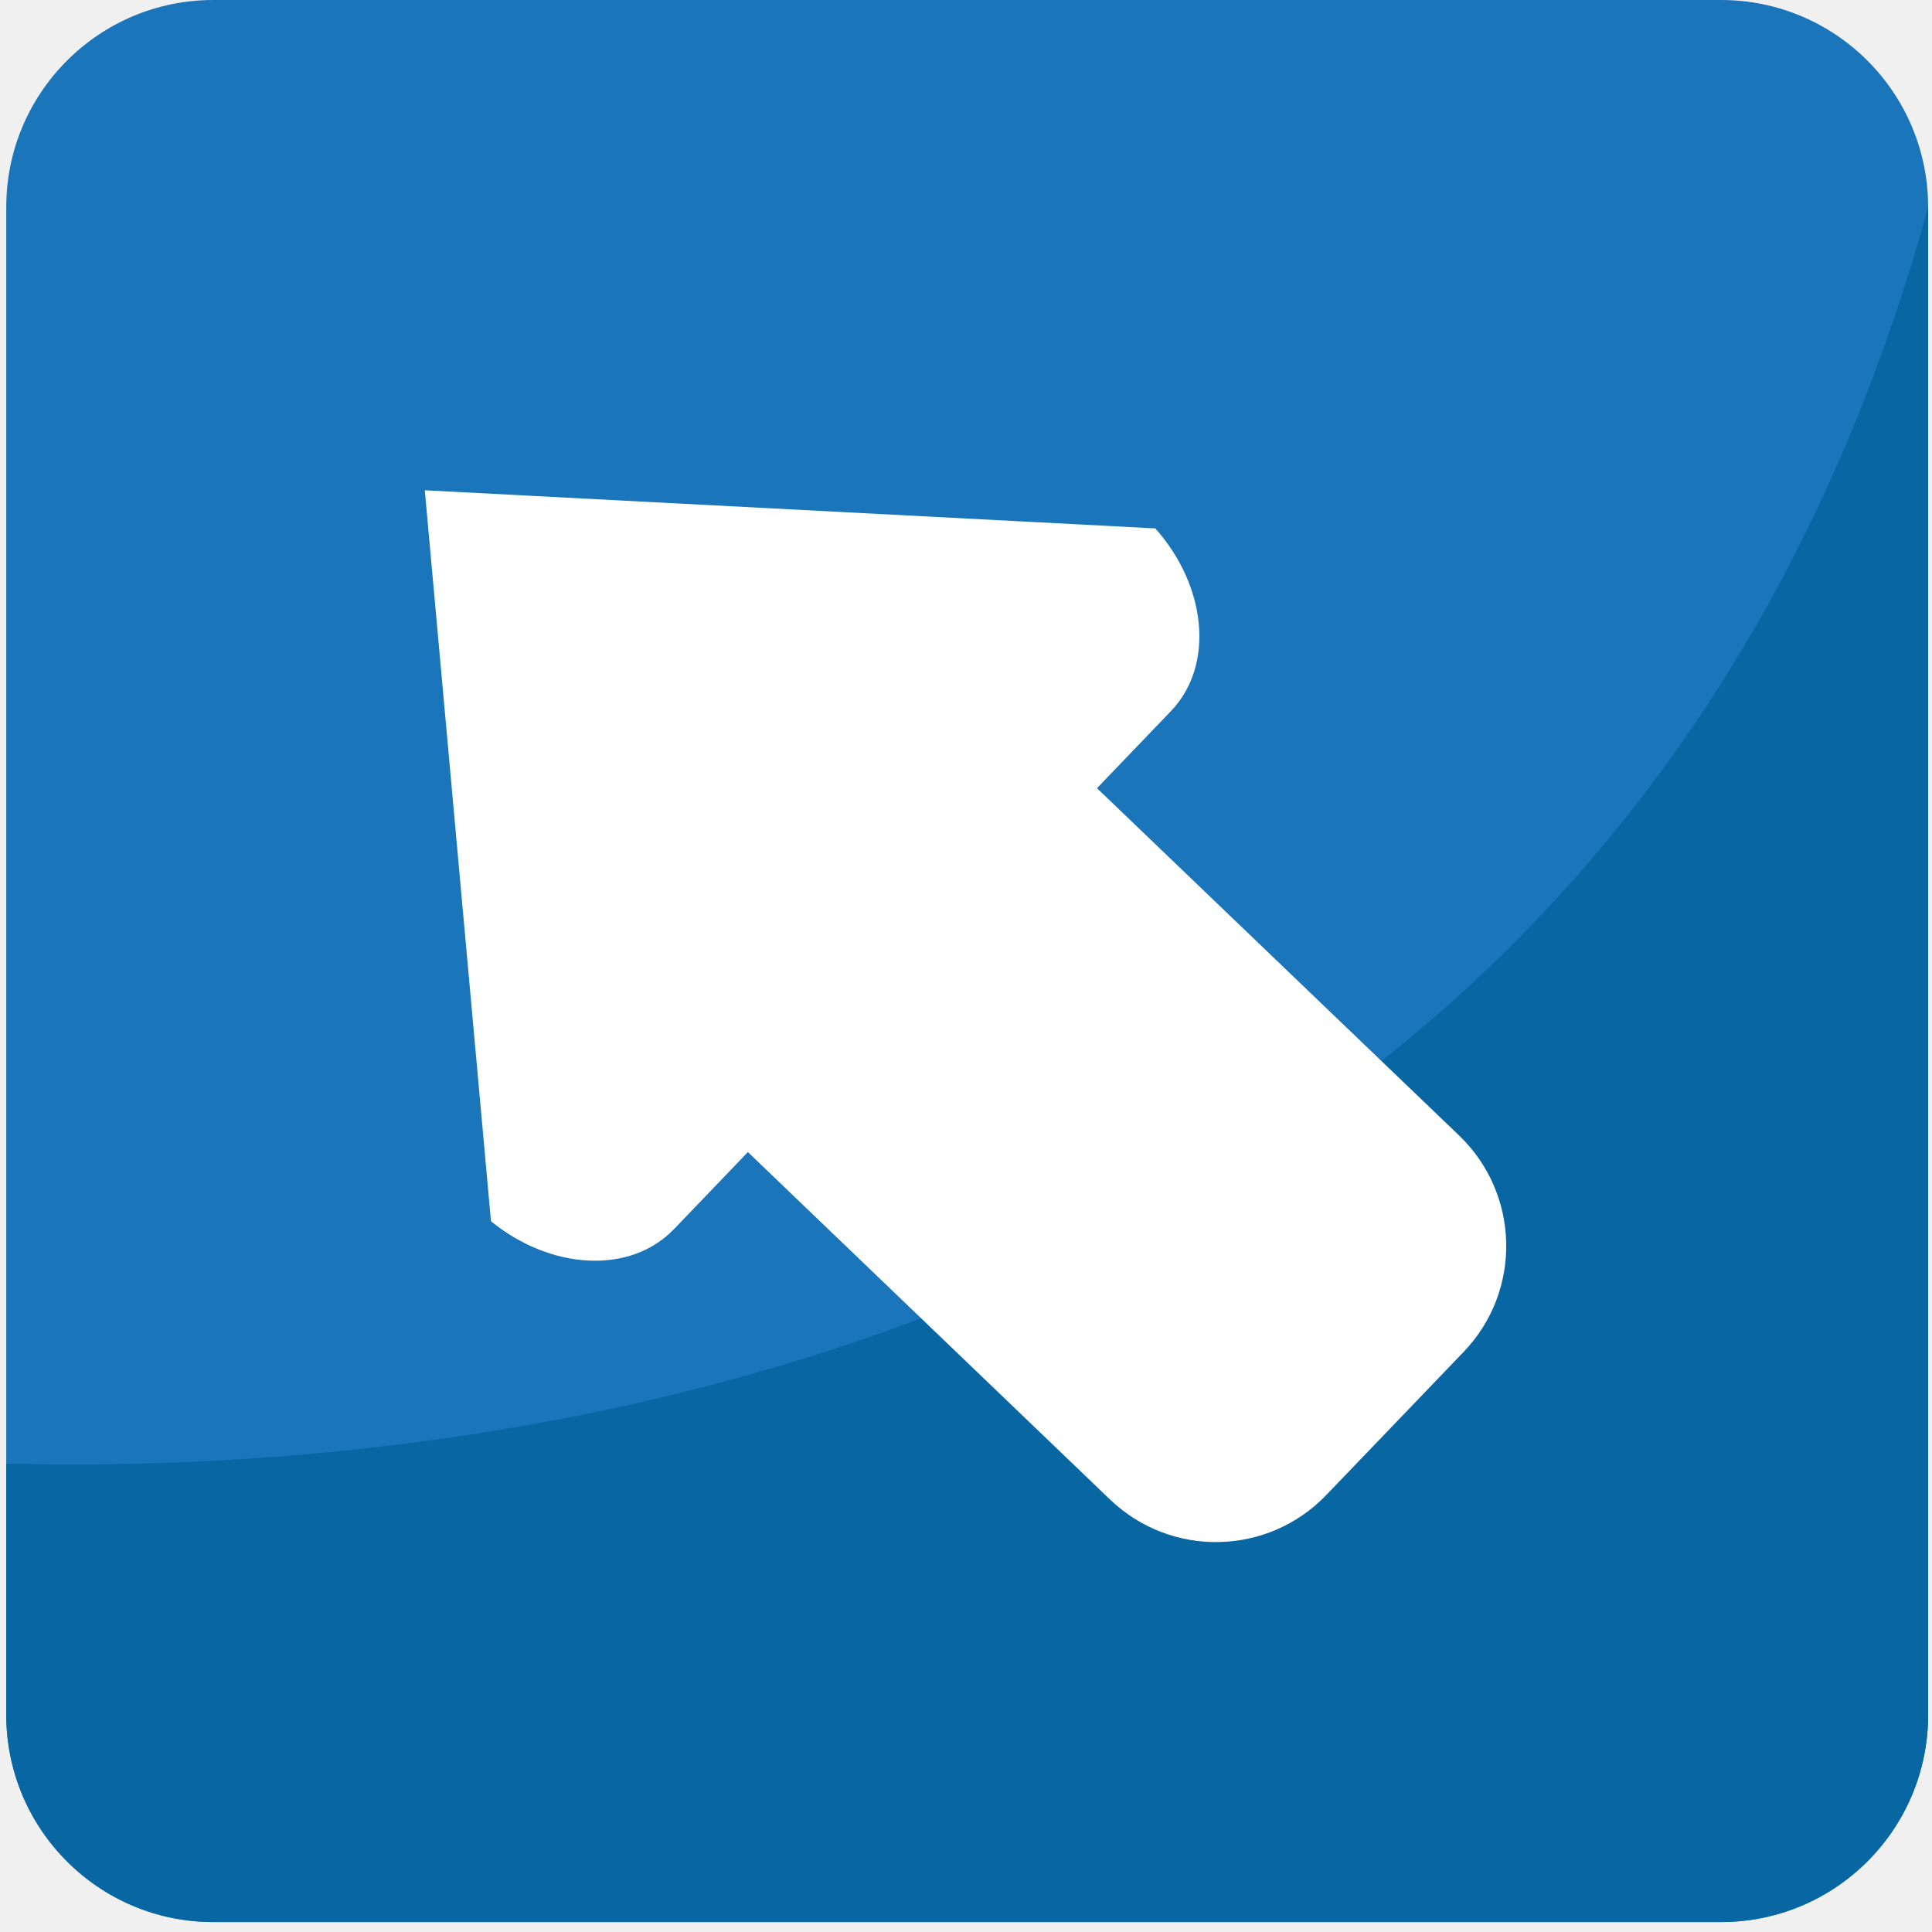
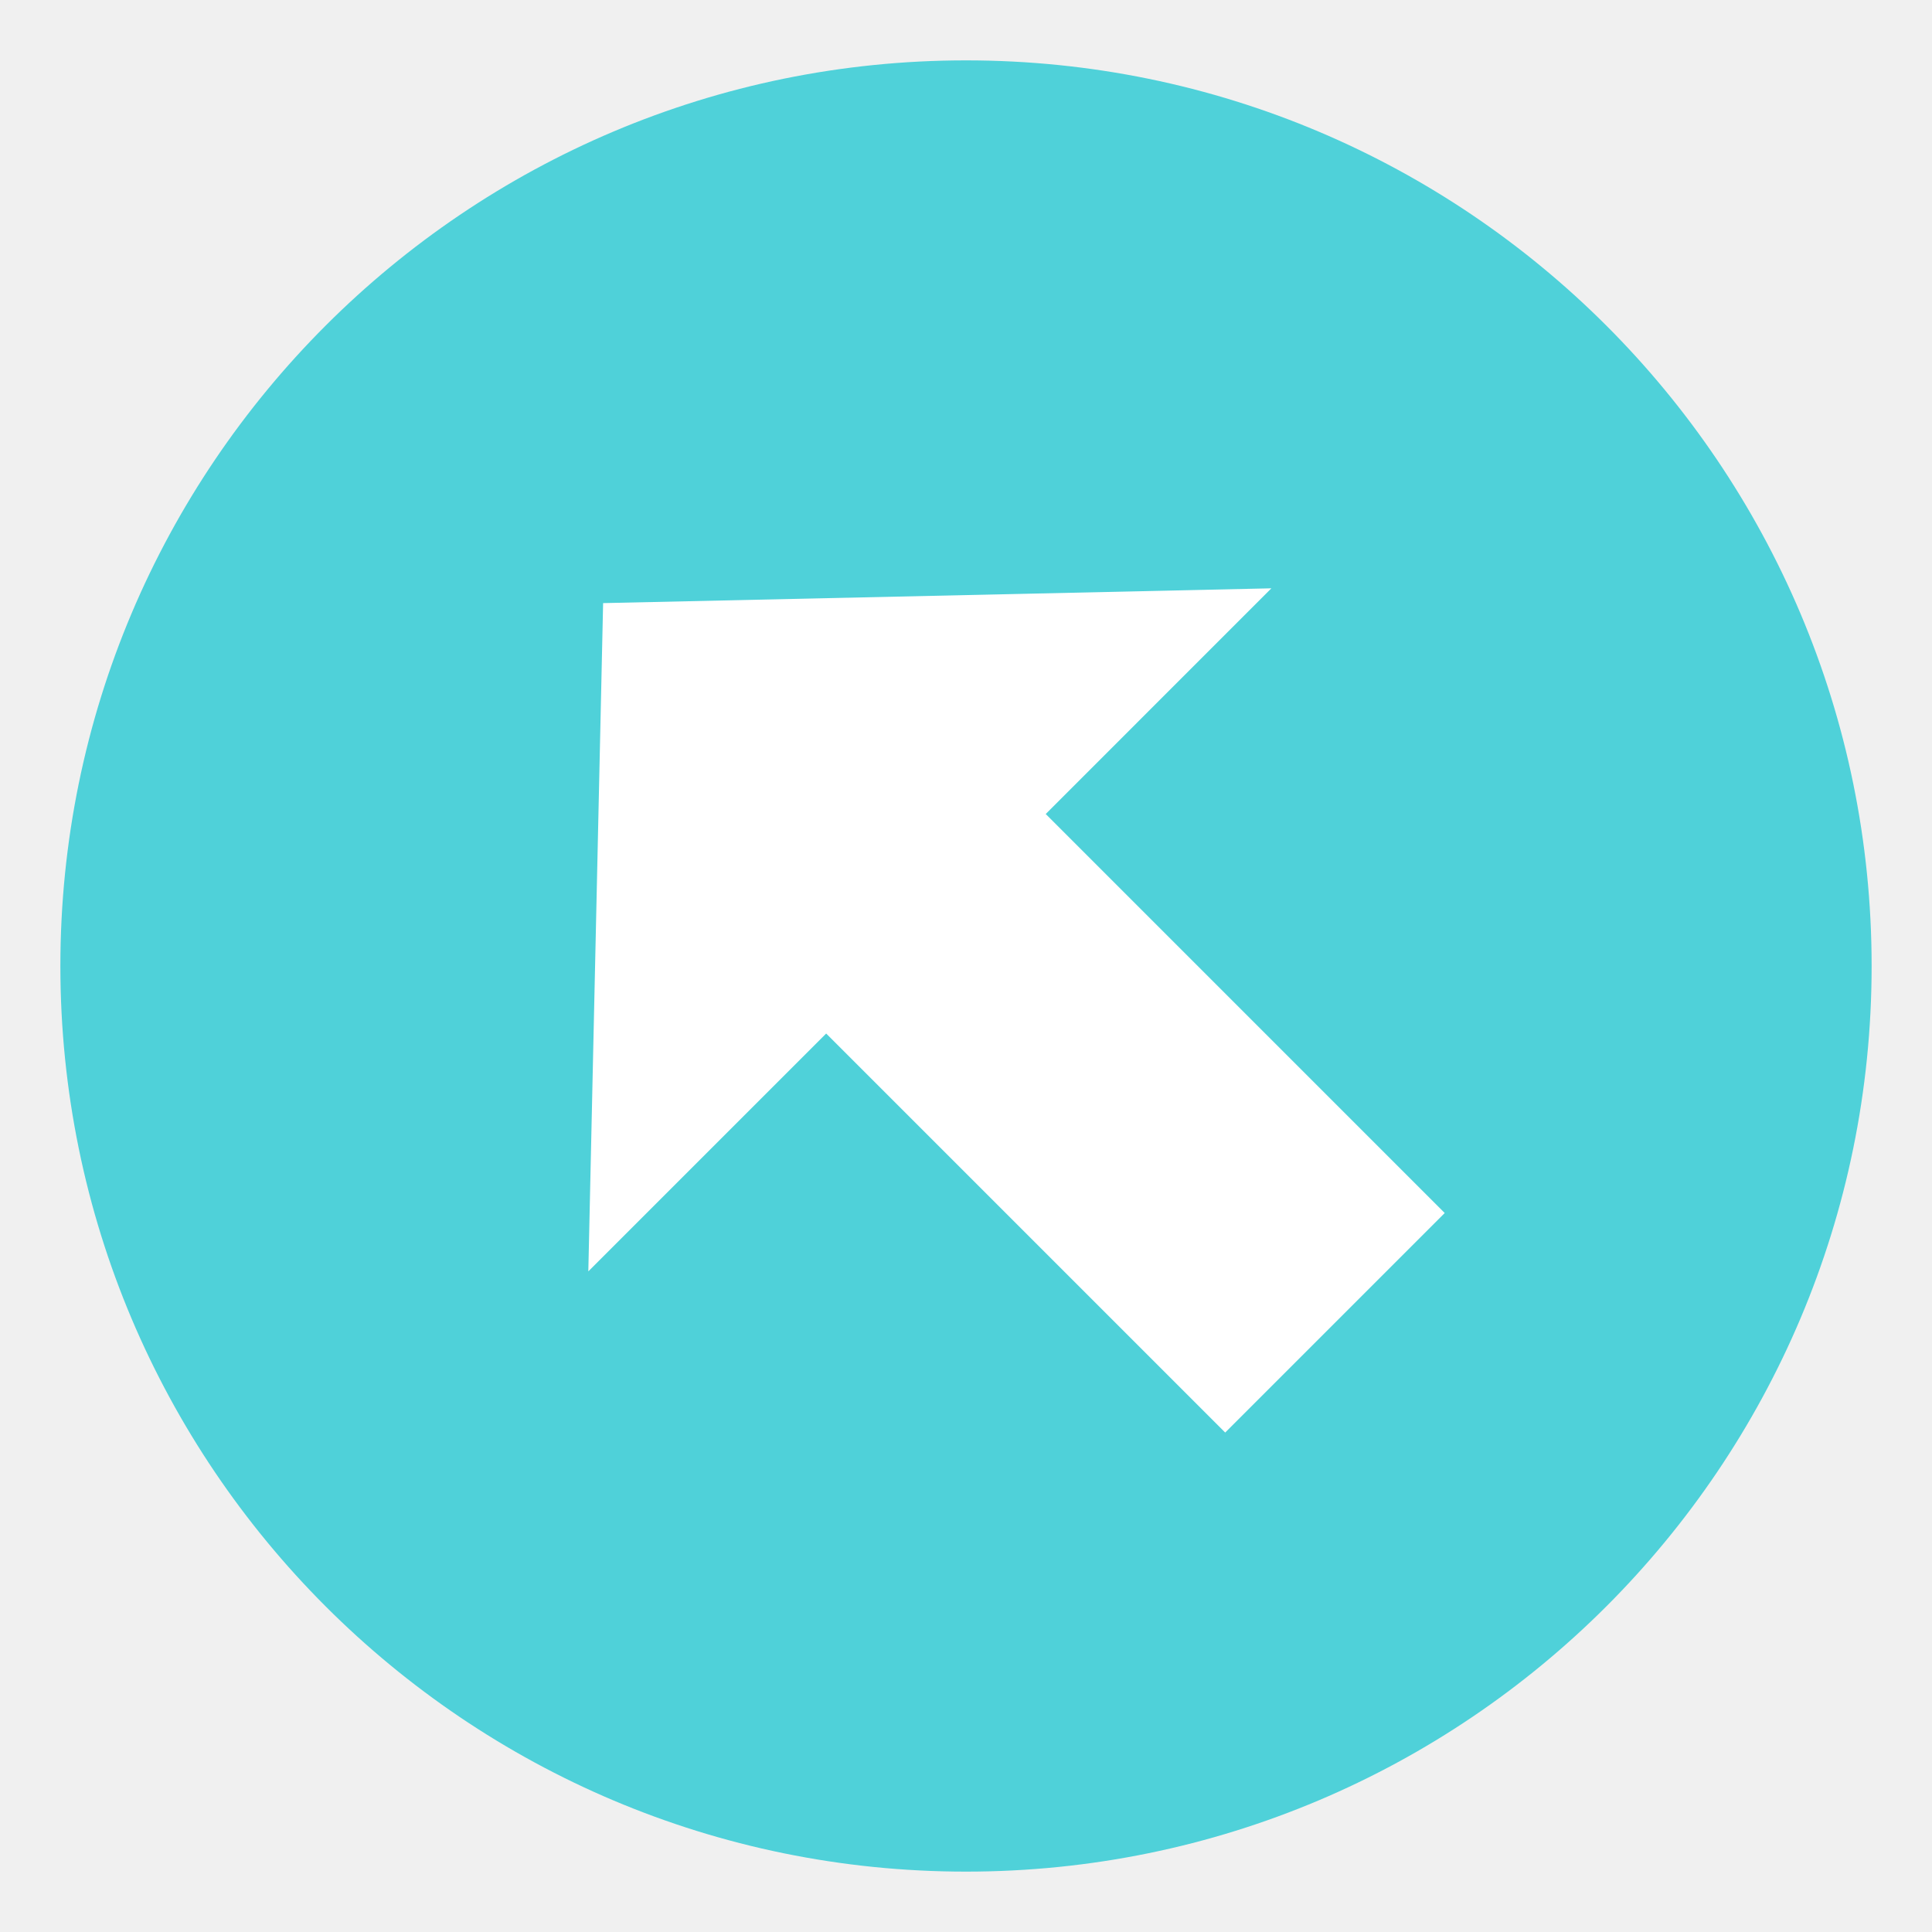
- <svg xmlns="http://www.w3.org/2000/svg" viewBox="0 0 64 64" enable-background="new 0 0 64 64">
-   <path fill="#1b75bb" d="M63.873,56.802c0,3.794-3.07,6.868-6.862,6.868H7.067c-3.788,0-6.86-3.074-6.86-6.868V6.864    C0.207,3.074,3.279,0,7.067,0h49.943c3.792,0,6.862,3.074,6.862,6.864V56.802z" />
-   <path fill="#0867a3" d="m.207 48.48v8.323c0 3.794 3.072 6.868 6.86 6.868h49.943c3.792 0 6.862-3.074 6.862-6.868v-49.938c-10.87 39.491-49.953 41.994-63.66 41.615" />
-   <path fill="#fff" d="m16.264 40.451l-2.192-24.21 24.2 1.263c1.705 1.917 1.964 4.541.519 6.05l-2.452 2.556 11.997 11.506c2.02 1.94 2.087 5.147.15 7.166l-4.552 4.743c-1.938 2.02-5.145 2.084-7.165.146l-11.994-11.507-2.45 2.554c-1.444 1.502-4.068 1.359-6.06-.262l0 0" />
+ <svg xmlns="http://www.w3.org/2000/svg" width="64" height="64" viewBox="0 0 64 64">
+   <circle fill="#4FD1D9" cx="32" cy="32" r="30" />
+   <path fill="#FFF" d="M19.489 42.116l.49-22.137 22.137-.49-7.475 7.476 13.217 13.218-7.272 7.272-13.218-13.218z" />
</svg>
